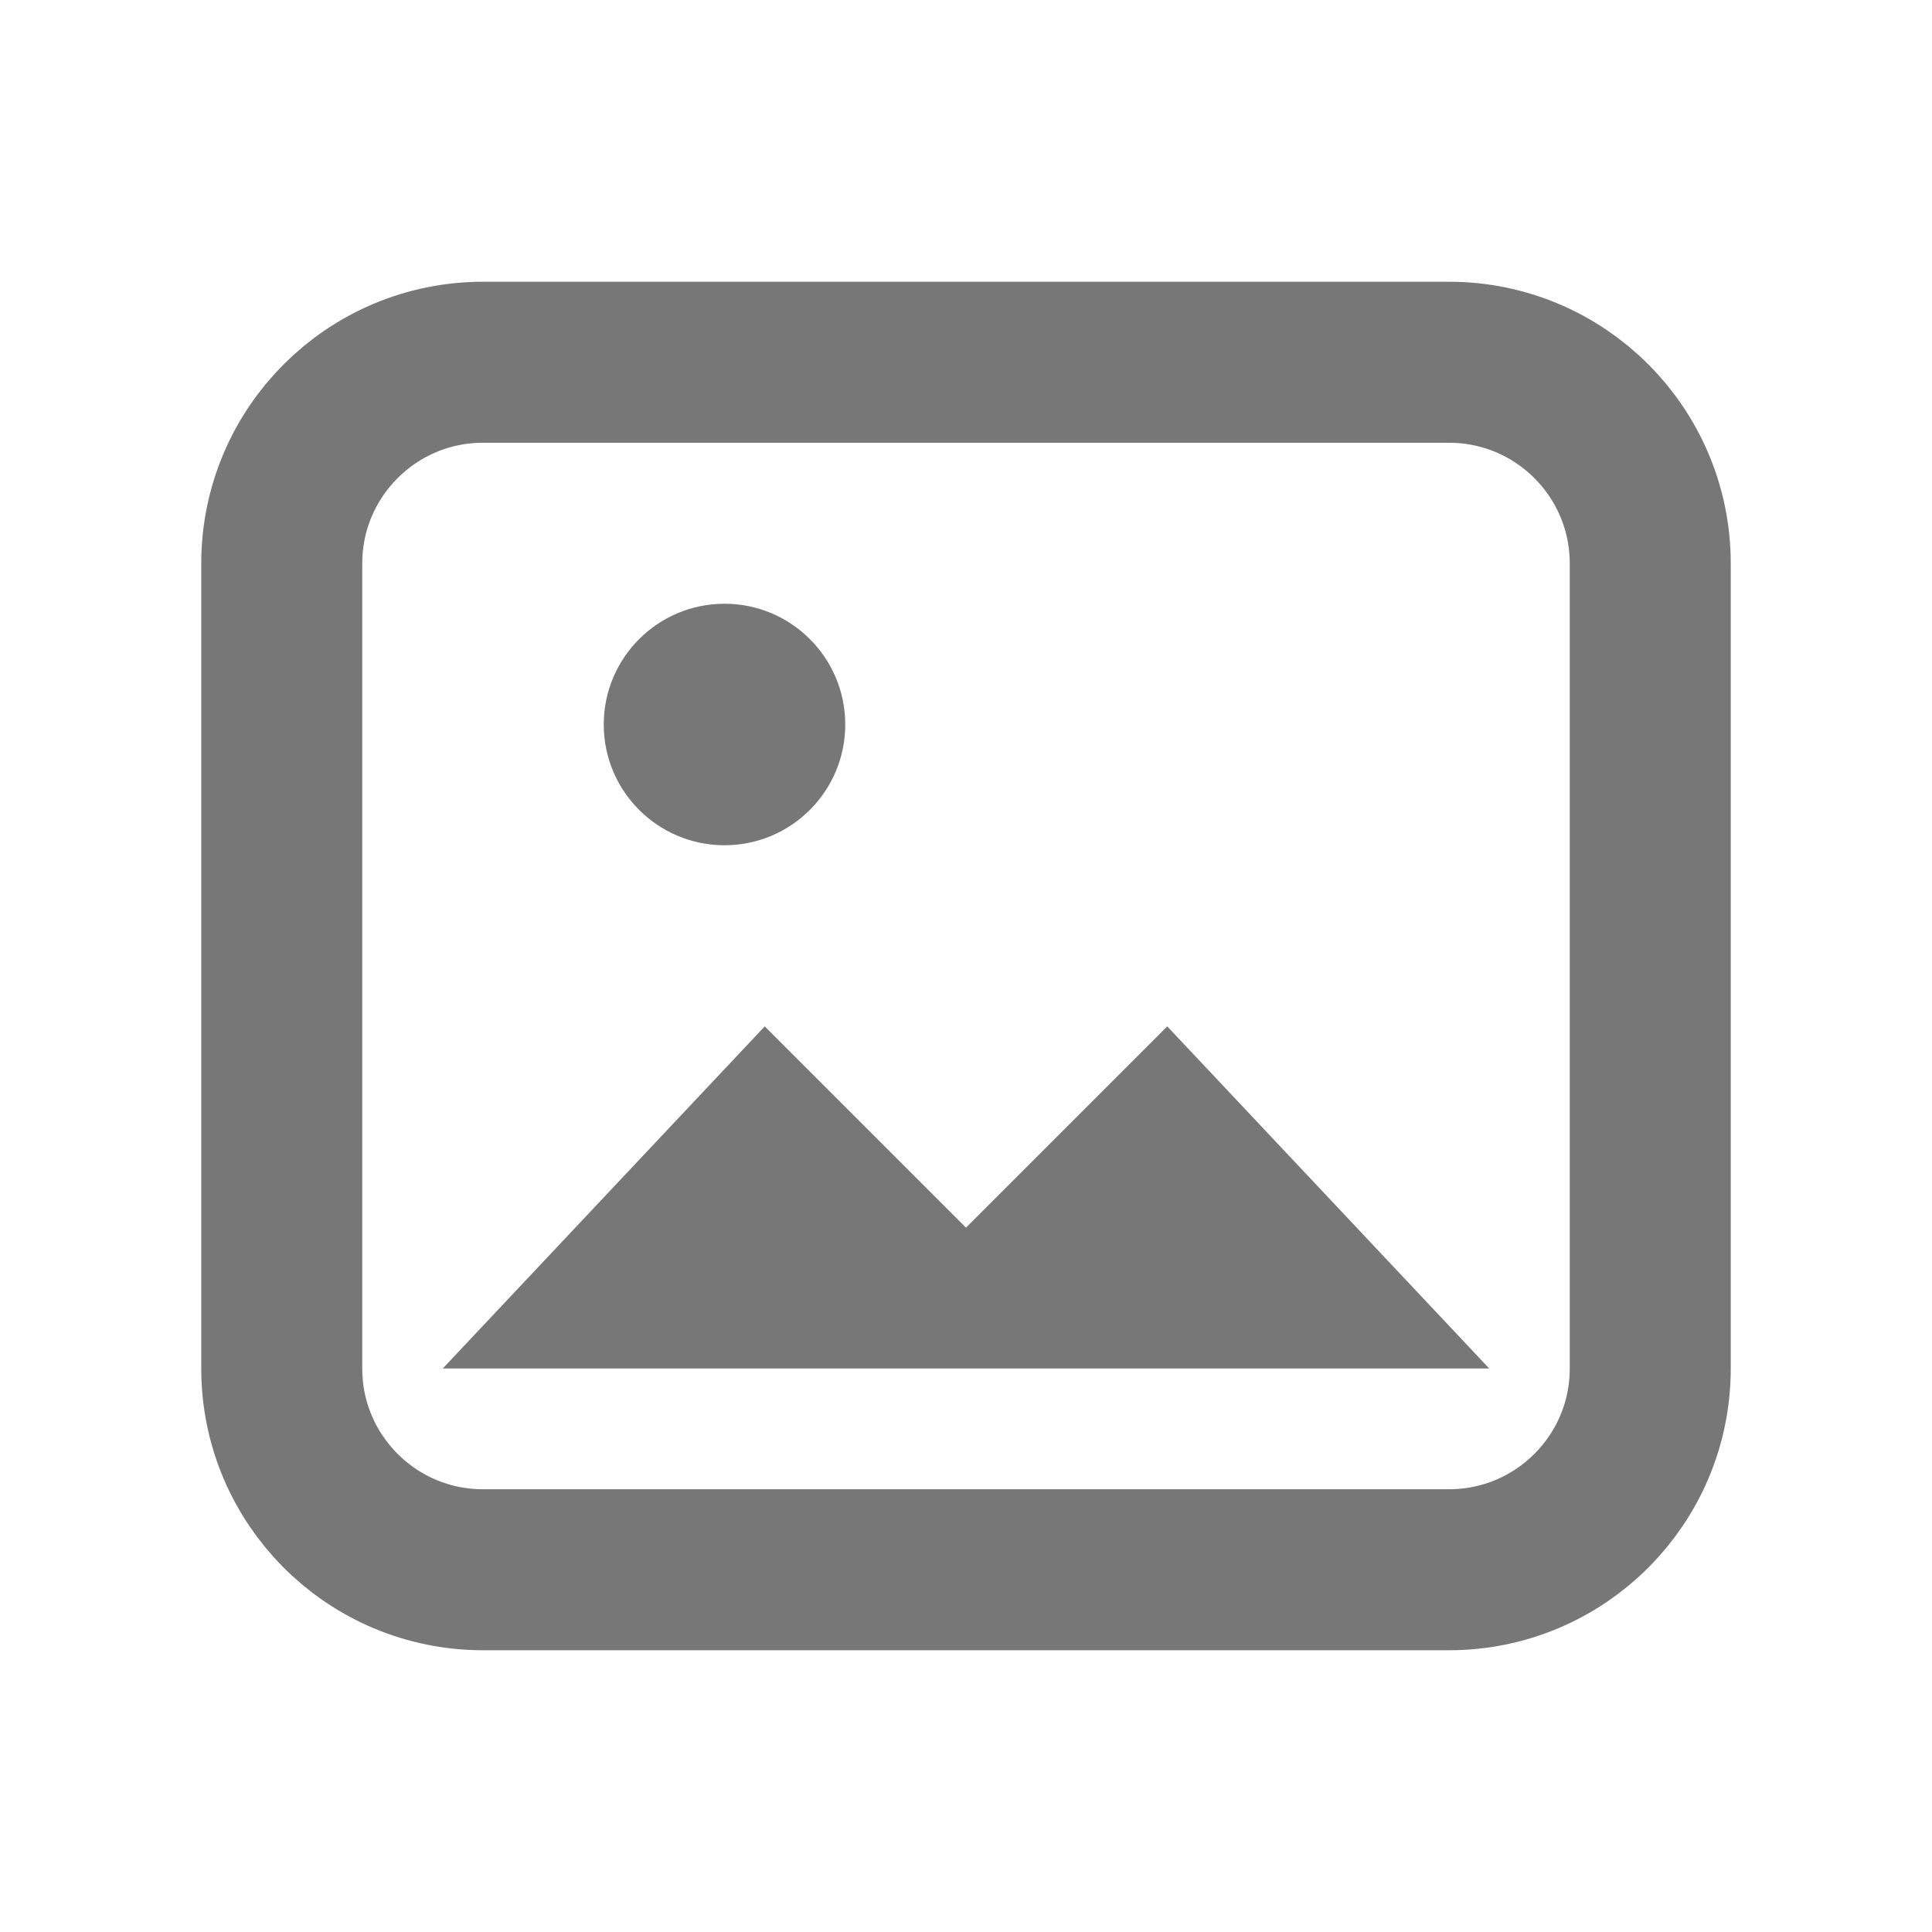
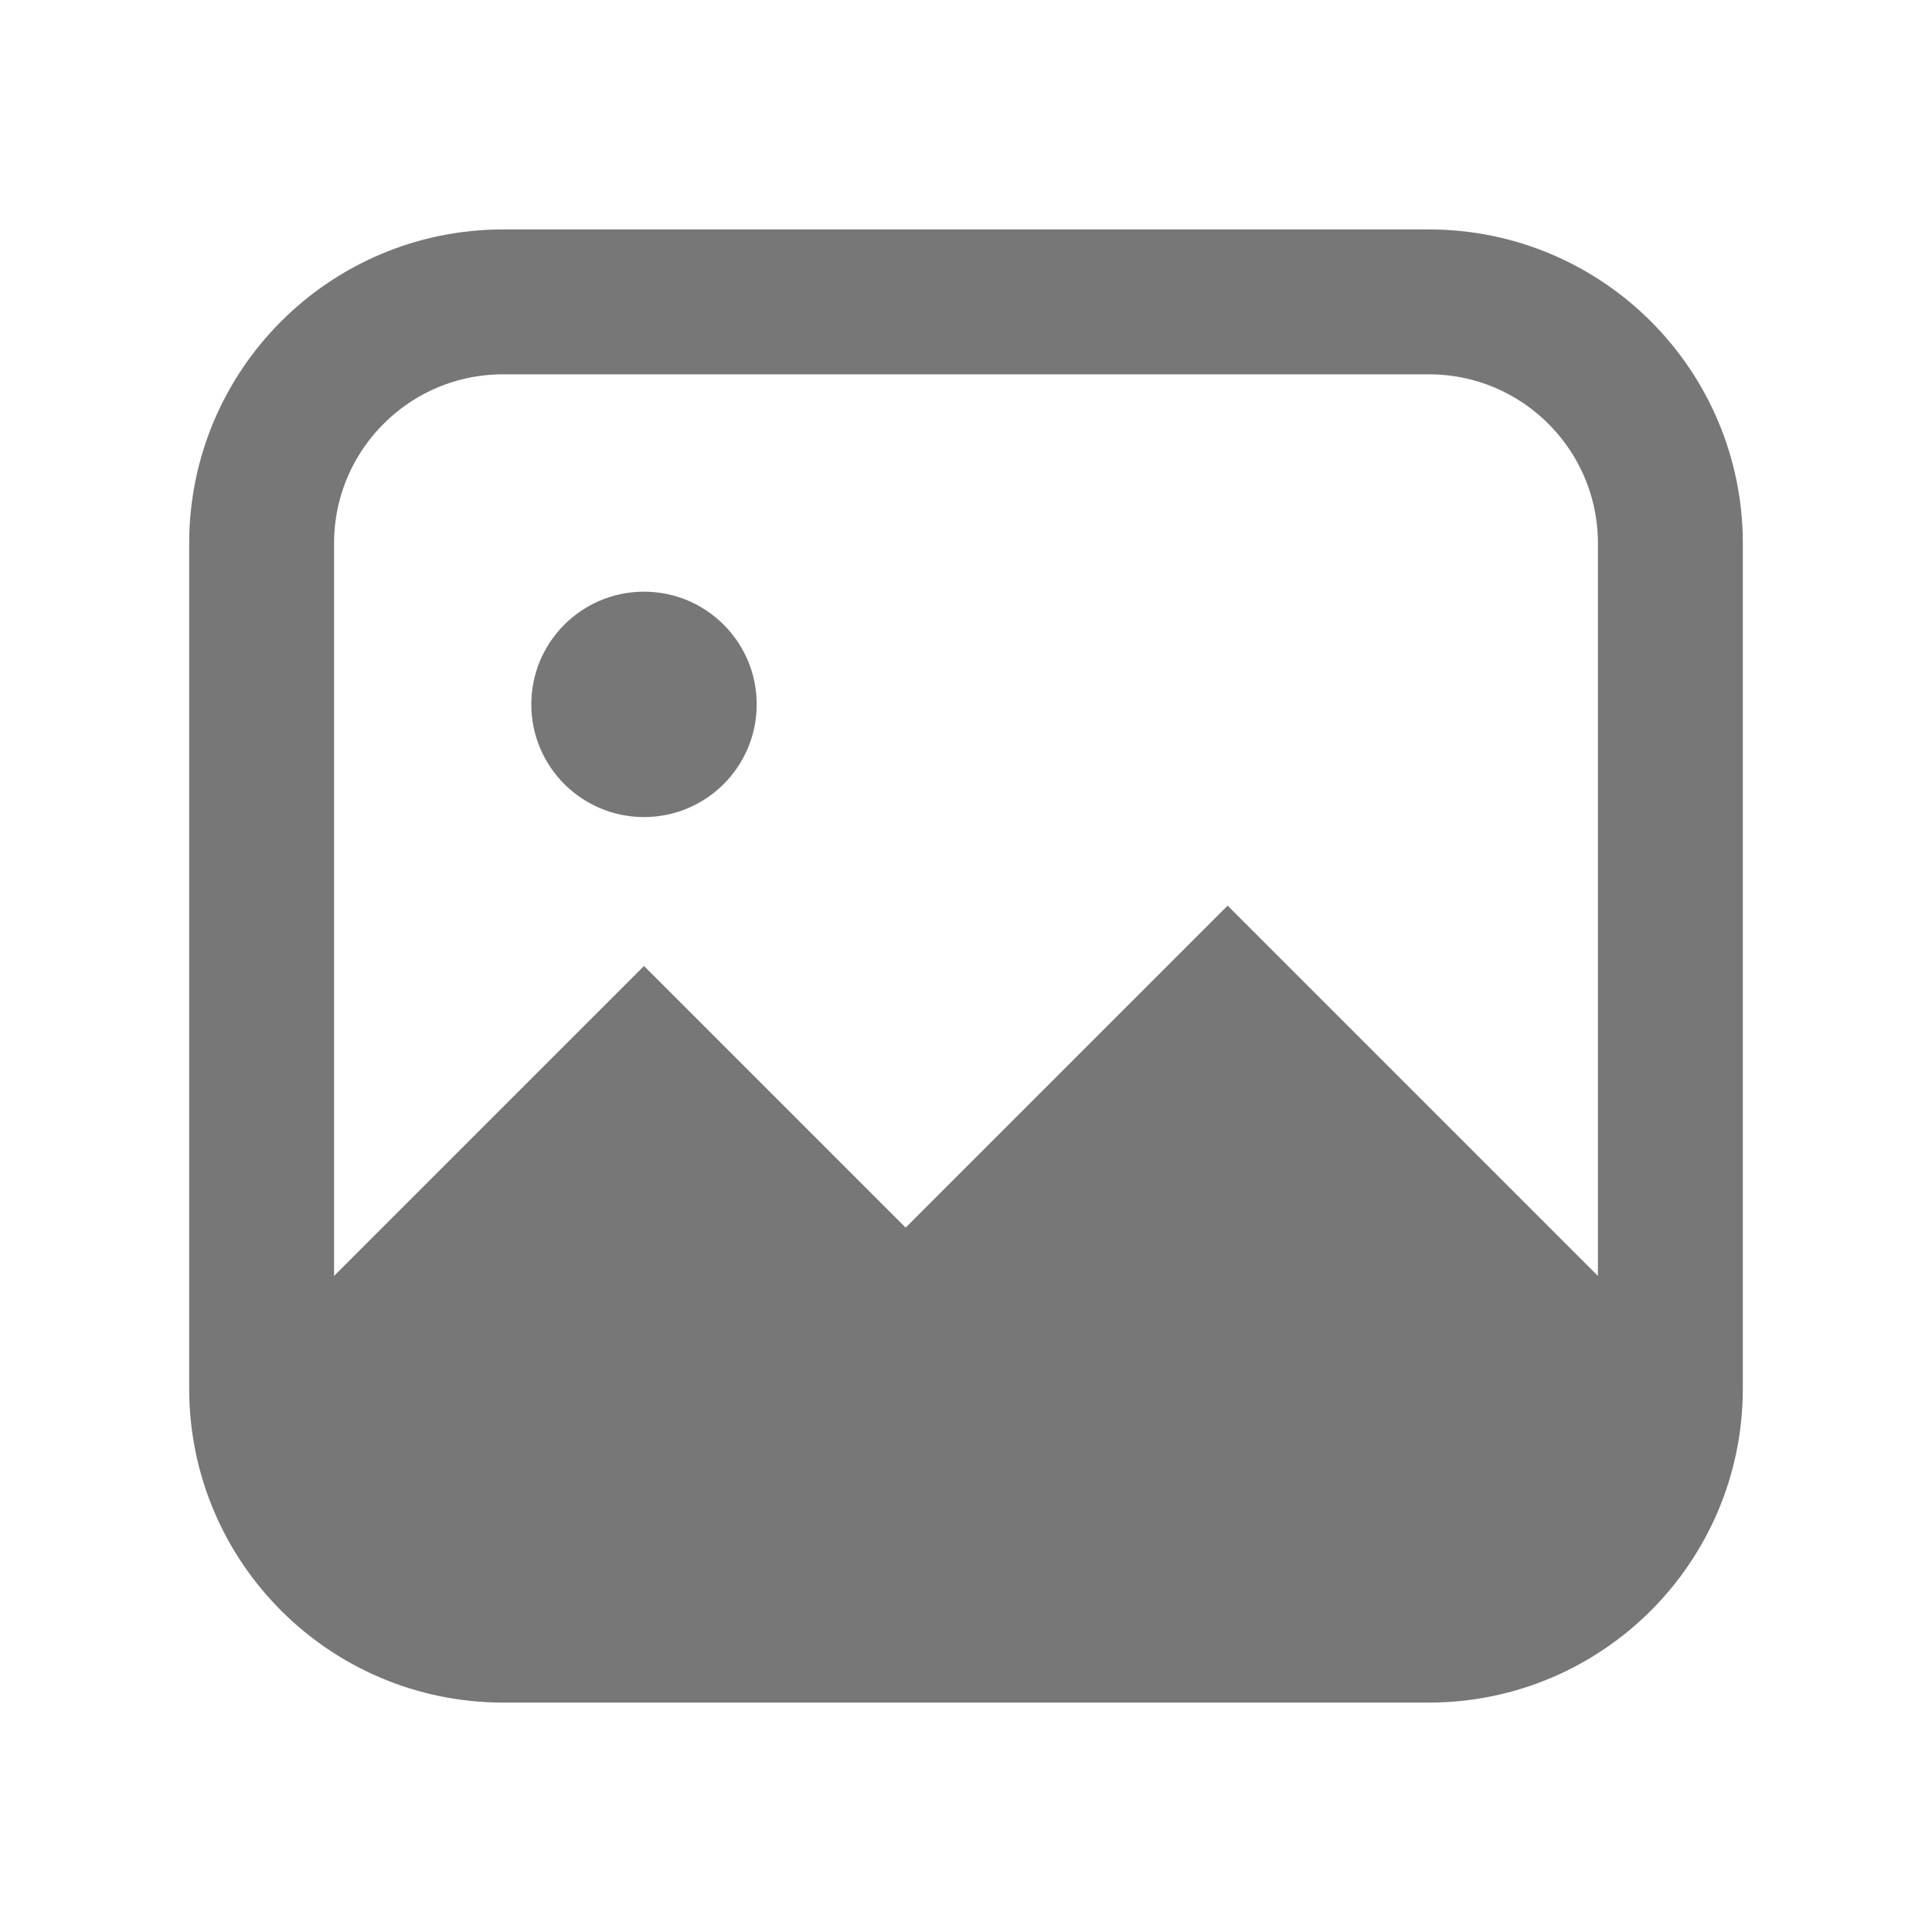
<svg xmlns="http://www.w3.org/2000/svg" viewBox="0 0 24 24">
-   <rect x="3.5" y="4.5" width="17" height="15" rx="2.5" fill="none" stroke="#777777" stroke-width="2" />
-   <circle cx="9" cy="9" r="1.5" fill="#777777" />
-   <path d="m5.5 17 4-4.25 2.5 2.5 2.5-2.5 4 4.25z" fill="#777777" />
+   <rect x="3.25" y="3.75" width="17.5" height="16.5" rx="3" fill="none" stroke="#777777" stroke-width="1.8" />
+   <circle cx="8" cy="8.75" r="1.4" fill="#777777" />
+   <path d="M3.75 16.25 8 12l3.25 3.25 4-4 5 5v1.5a2 2 0 0 1-2 2H5.75a2 2 0 0 1-2-2Z" fill="#777777" />
</svg>
